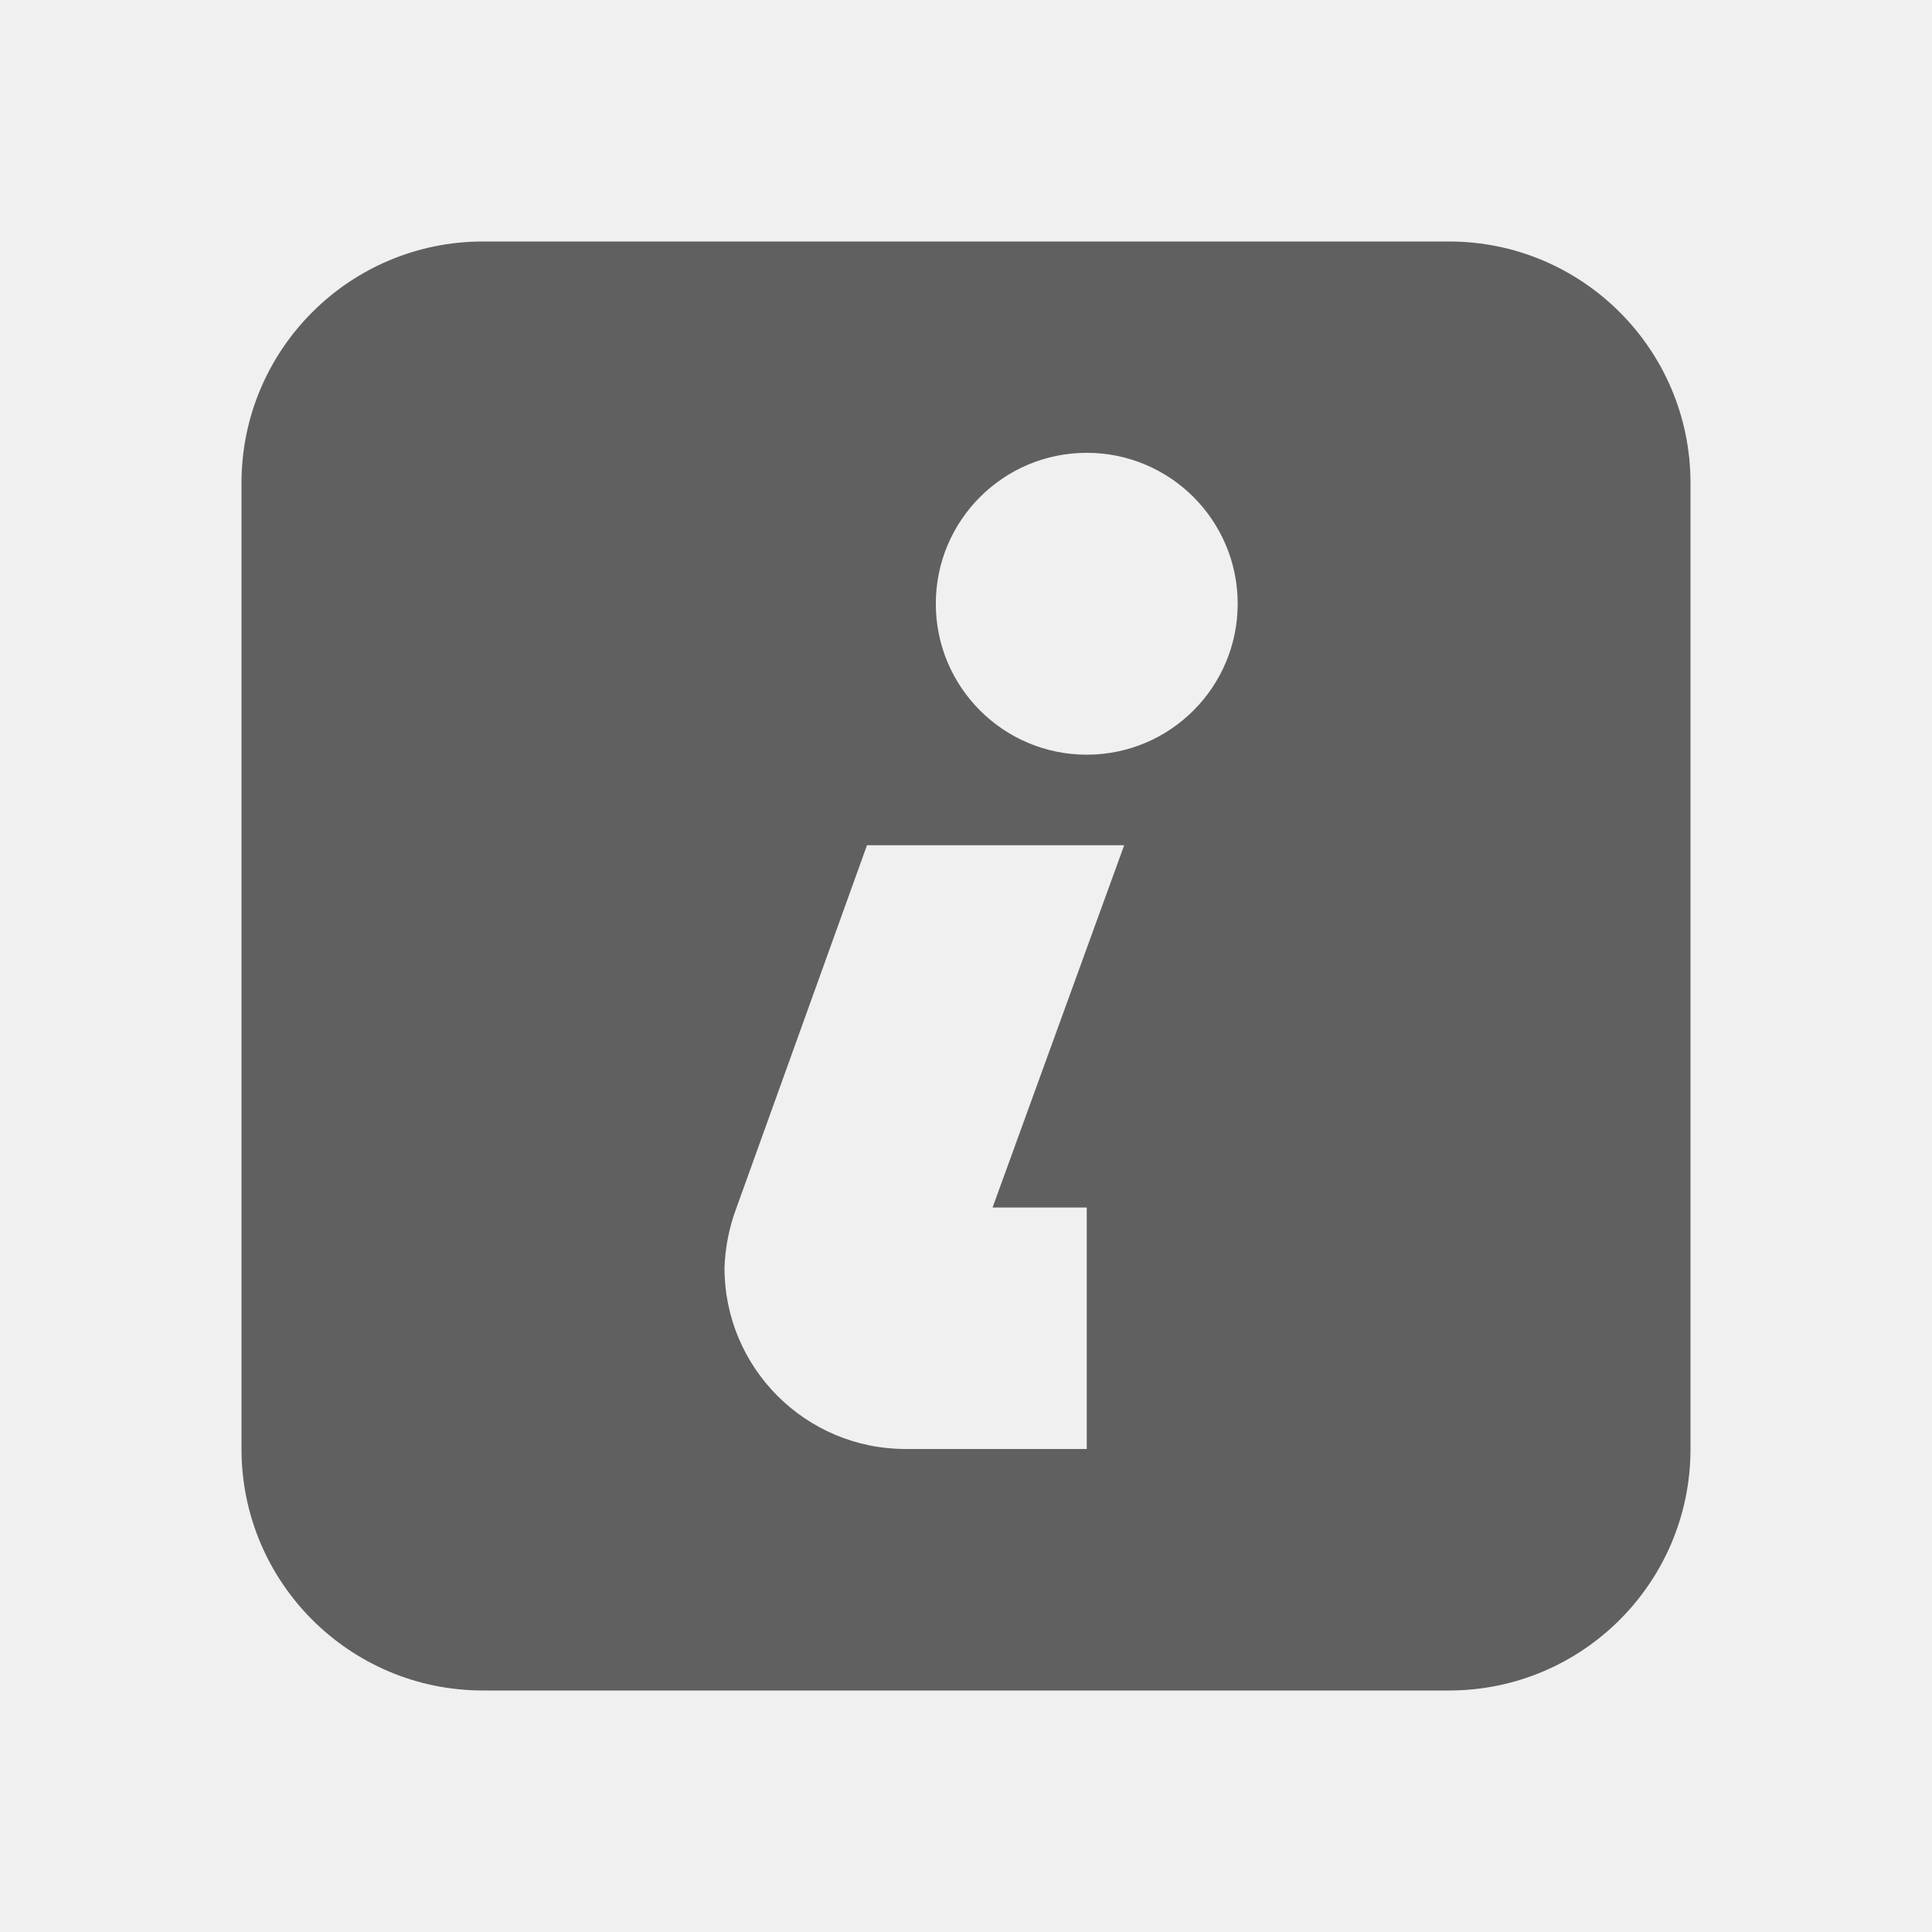
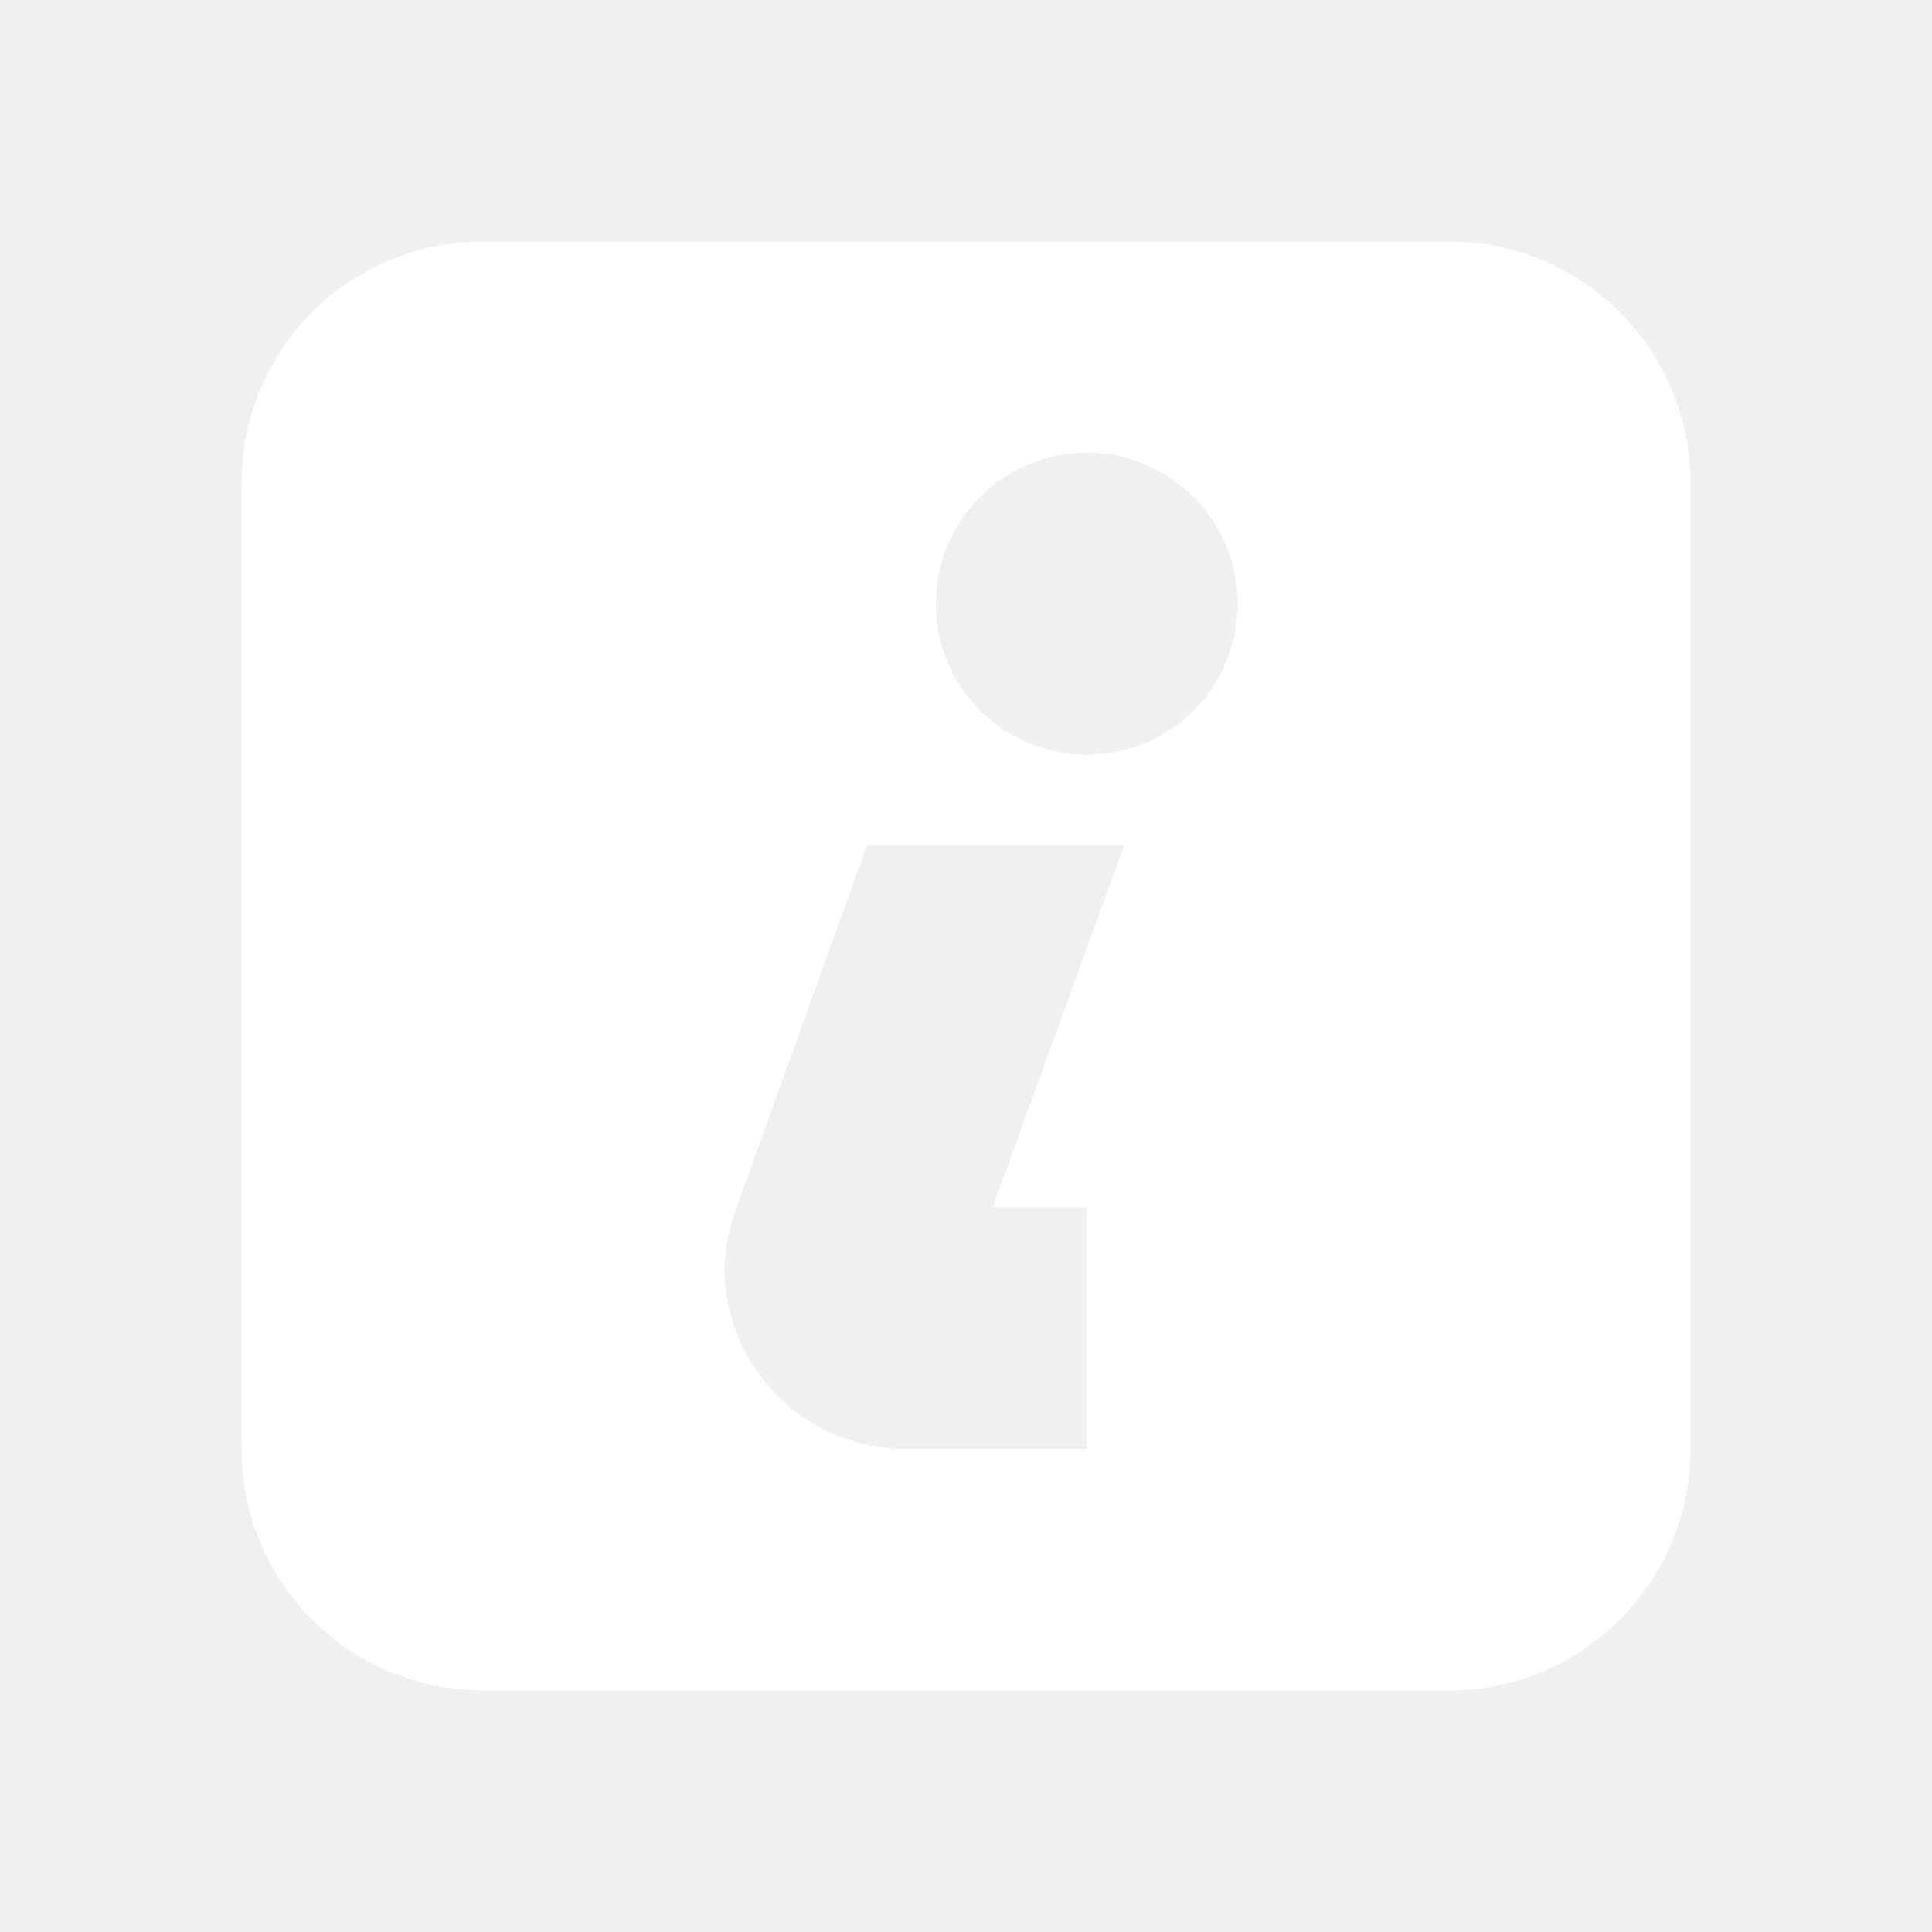
<svg xmlns="http://www.w3.org/2000/svg" viewBox="0 0 16 16" data-supported-dps="16x16" fill="rgba(0,0,0,0.6)" width="16" height="16" focusable="false">
-   <path d="M12 2H4a2 2 0 00-2 2v8a2 2 0 002 2h8a2 2 0 002-2V4a2 2 0 00-2-2zm-3 8v2H7.5A1.5 1.5 0 016 10.5a1.56 1.56 0 01.1-.5l1.08-3h2.13l-1.09 3zm0-3.75A1.25 1.25 0 1110.25 5 1.25 1.25 0 019 6.25z" />
+   <path d="M12 2H4a2 2 0 00-2 2v8a2 2 0 002 2h8a2 2 0 002-2V4a2 2 0 00-2-2zm-3 8v2H7.5A1.5 1.5 0 016 10.5a1.56 1.56 0 01.1-.5l1.08-3h2.13l-1.09 3zm0-3.75A1.25 1.25 0 1110.25 5 1.25 1.25 0 019 6.25z" fill="#fff" />
</svg>
